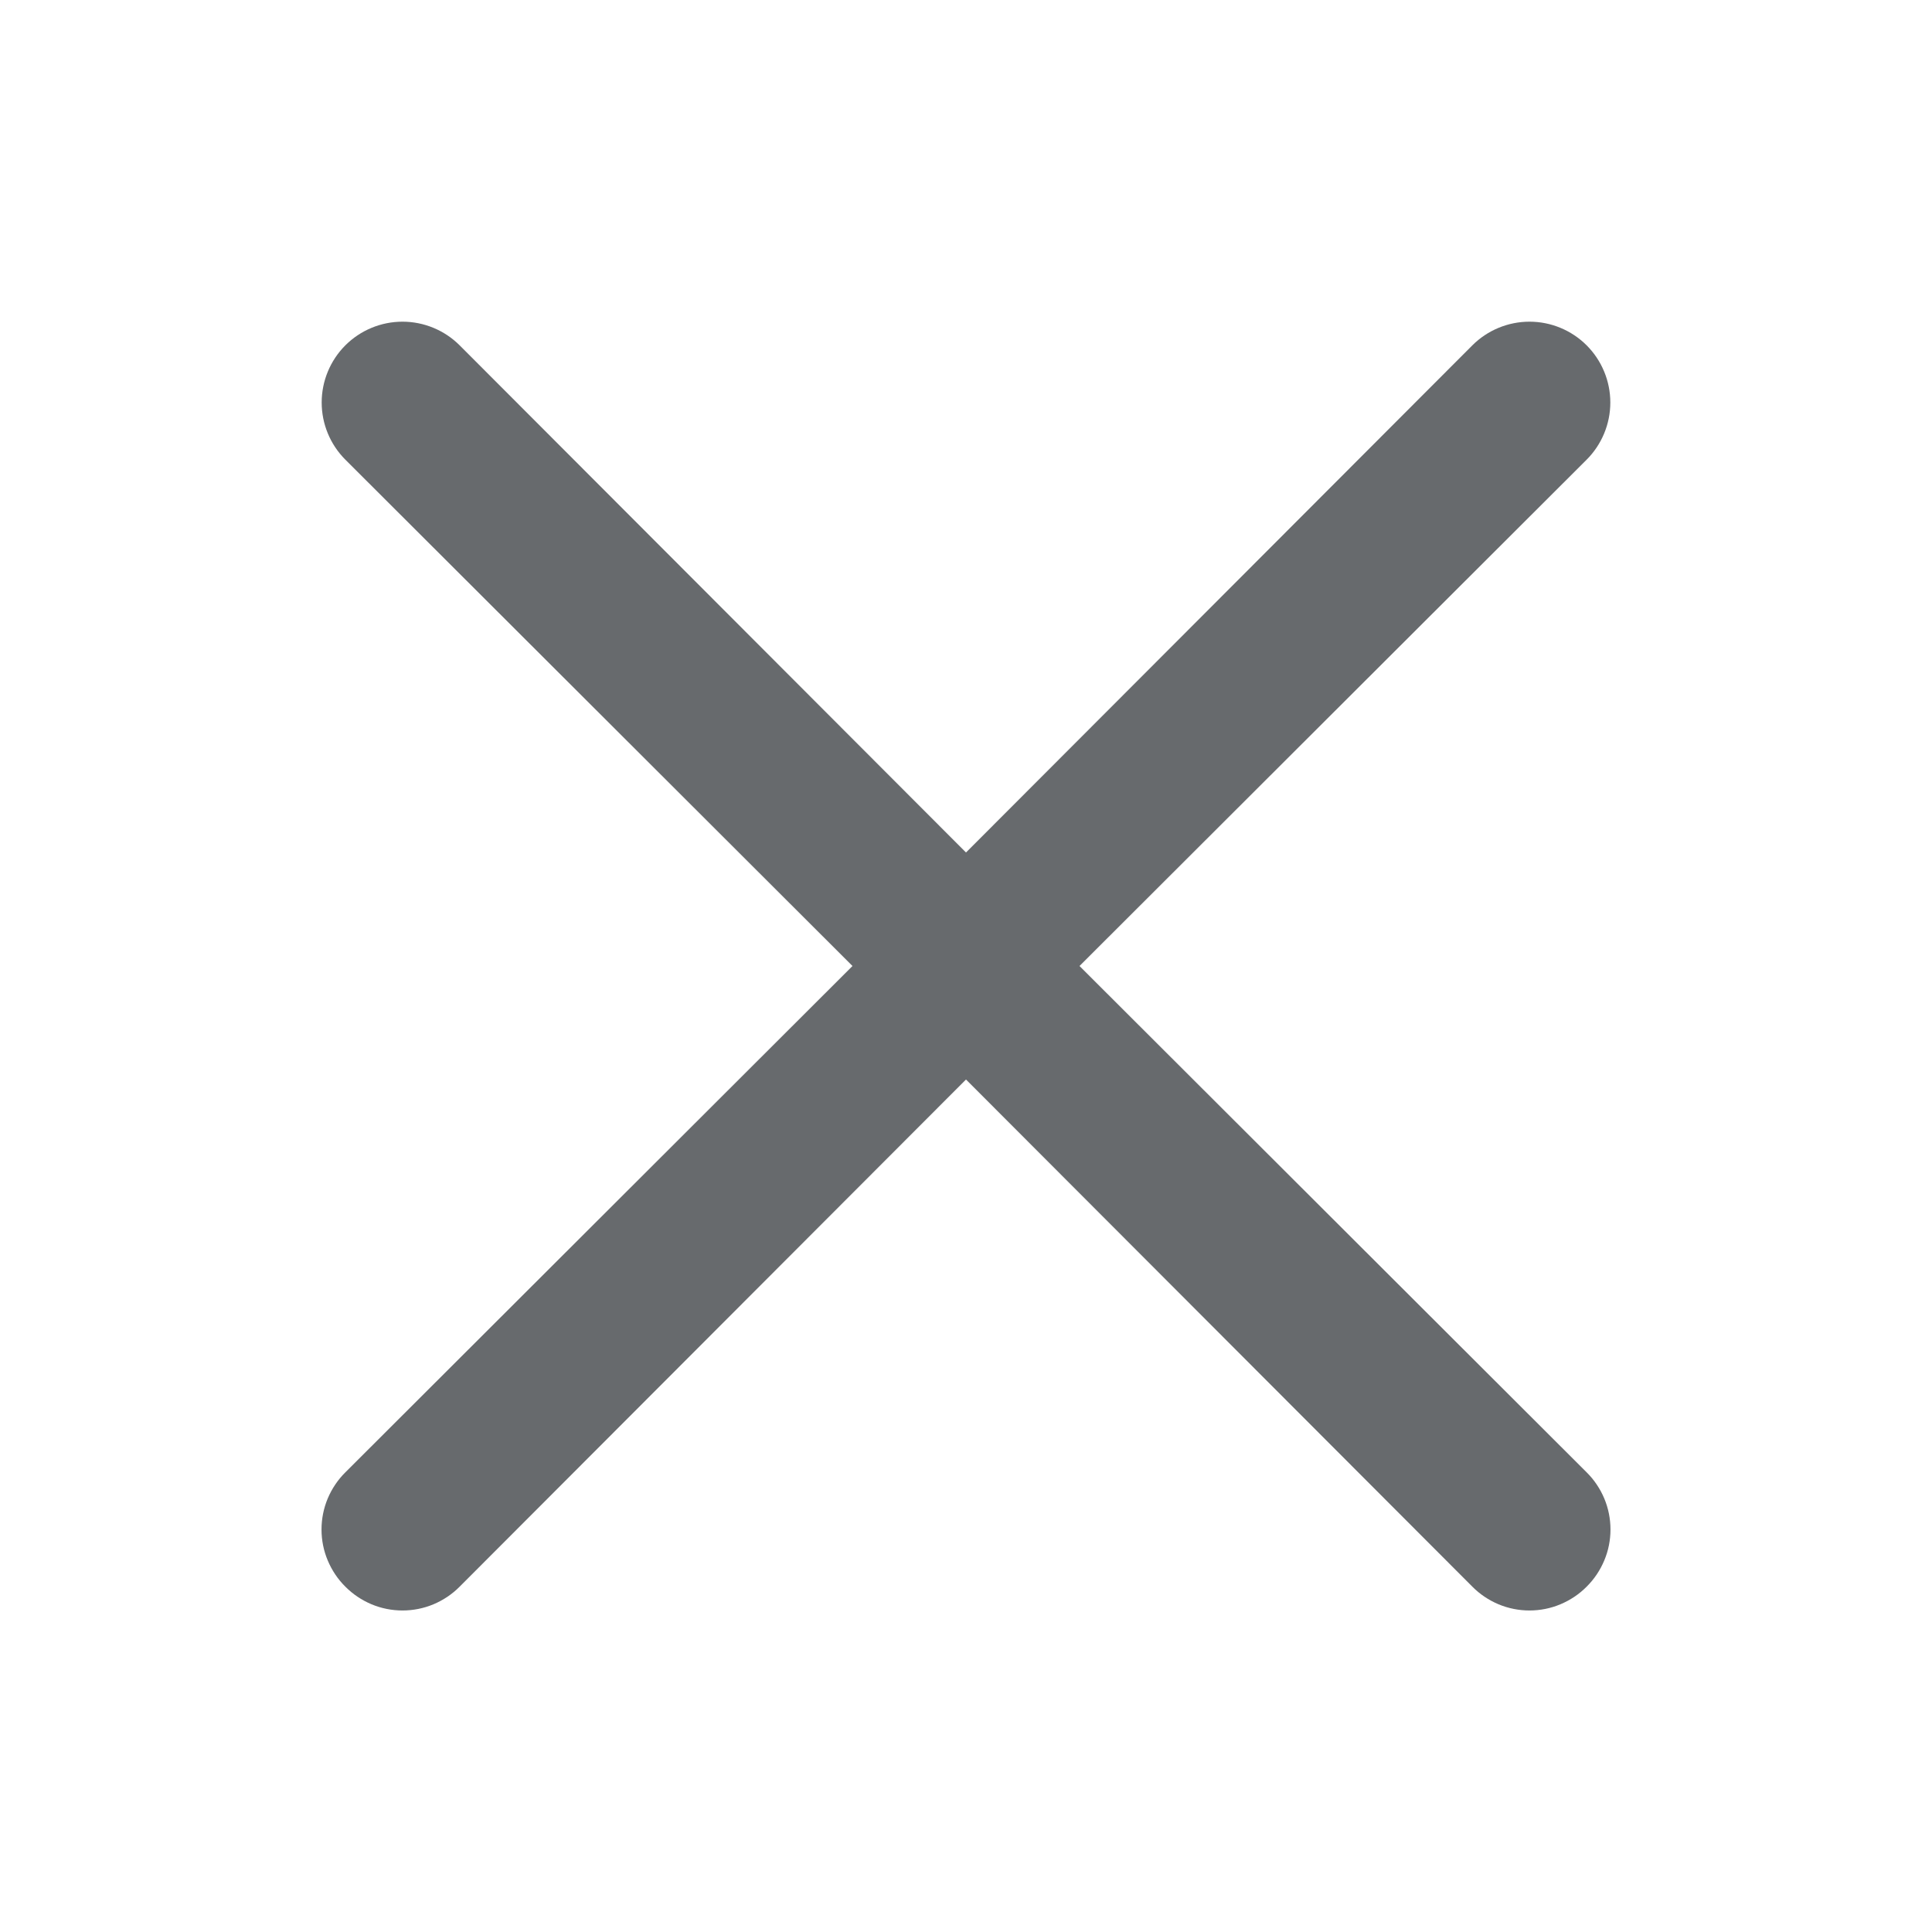
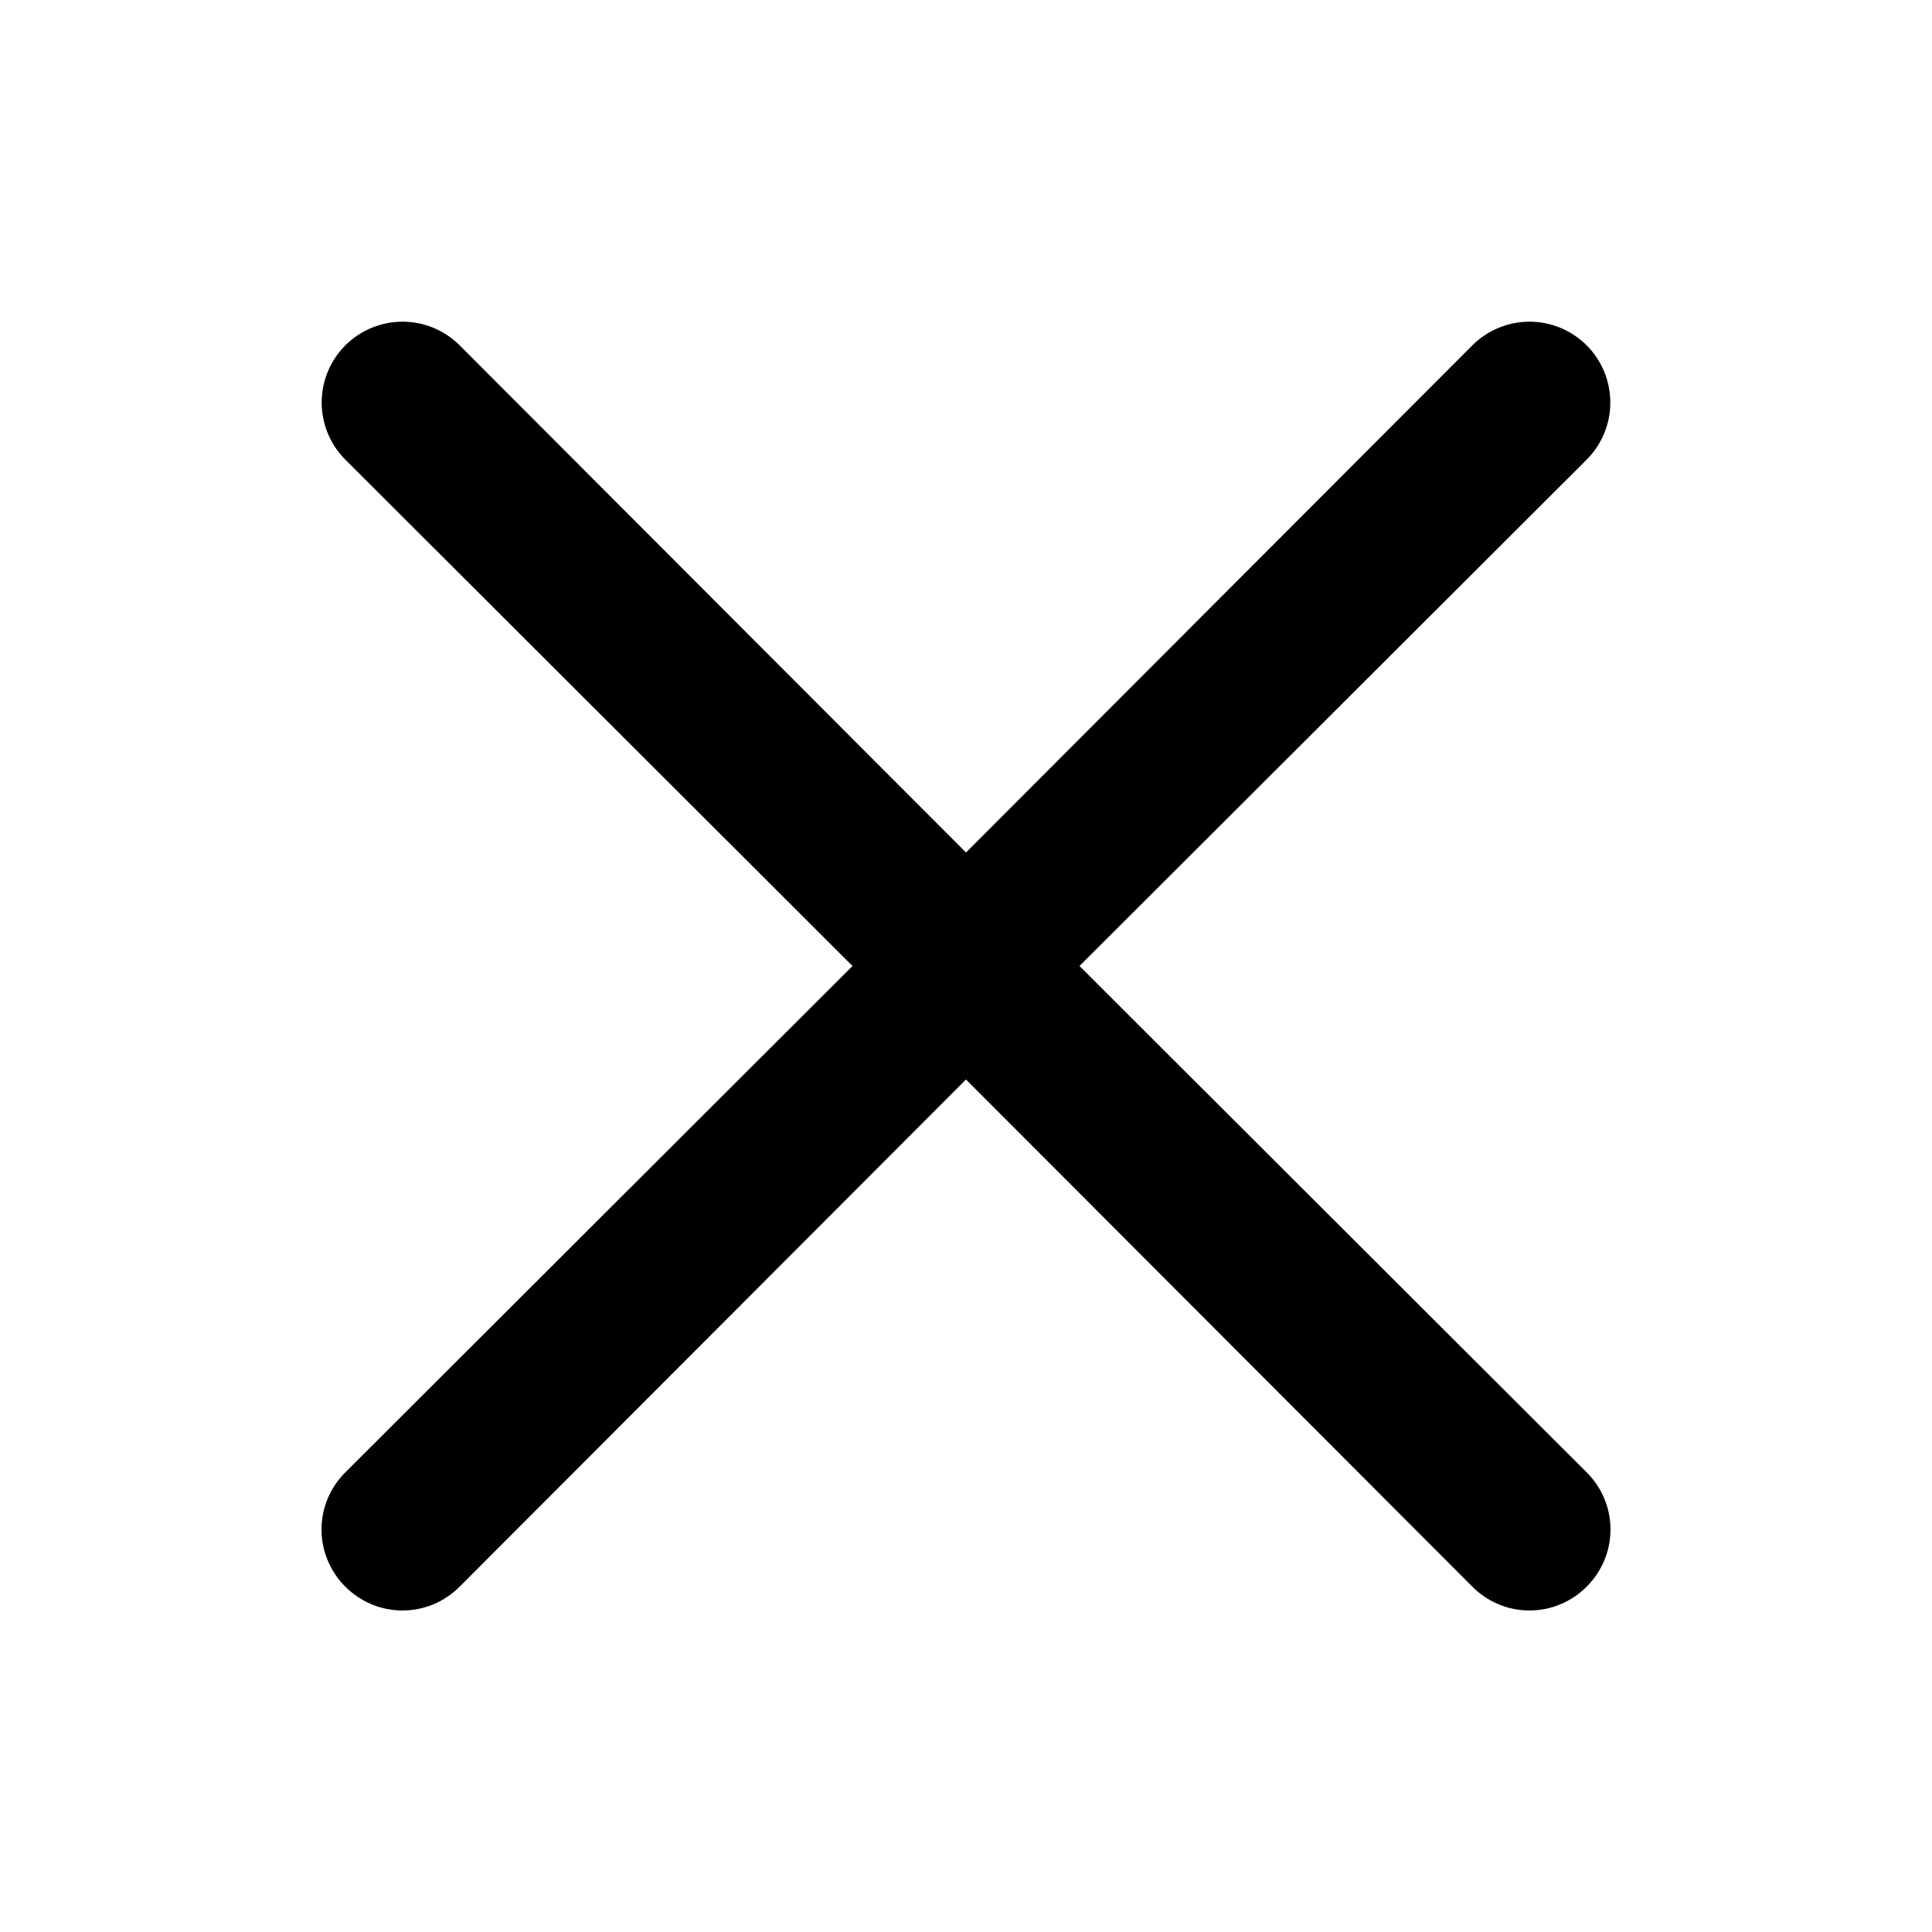
- <svg xmlns="http://www.w3.org/2000/svg" id="close" width="24" height="24" viewBox="0 0 24 24" fill="none">
+ <svg xmlns="http://www.w3.org/2000/svg" id="close" width="24" height="24" viewBox="0 0 24 24">
  <g id="Close / 24 / Outline">
-     <path id="Vector" d="M13.41 12L19.71 5.71C19.898 5.522 20.004 5.266 20.004 5C20.004 4.734 19.898 4.478 19.71 4.29C19.522 4.102 19.266 3.996 19 3.996C18.734 3.996 18.478 4.102 18.29 4.29L12 10.59L5.71 4.29C5.522 4.102 5.266 3.996 5 3.996C4.734 3.996 4.478 4.102 4.29 4.29C4.102 4.478 3.996 4.734 3.996 5C3.996 5.266 4.102 5.522 4.29 5.71L10.59 12L4.29 18.29C4.196 18.383 4.122 18.494 4.071 18.615C4.02 18.737 3.994 18.868 3.994 19C3.994 19.132 4.02 19.263 4.071 19.384C4.122 19.506 4.196 19.617 4.29 19.71C4.383 19.804 4.494 19.878 4.615 19.929C4.737 19.98 4.868 20.006 5 20.006C5.132 20.006 5.263 19.98 5.385 19.929C5.506 19.878 5.617 19.804 5.71 19.71L12 13.41L18.29 19.71C18.383 19.804 18.494 19.878 18.615 19.929C18.737 19.98 18.868 20.006 19 20.006C19.132 20.006 19.263 19.98 19.384 19.929C19.506 19.878 19.617 19.804 19.71 19.71C19.804 19.617 19.878 19.506 19.929 19.384C19.98 19.263 20.006 19.132 20.006 19C20.006 18.868 19.98 18.737 19.929 18.615C19.878 18.494 19.804 18.383 19.71 18.29L13.41 12Z" fill="#676A6D" />
+     <path id="Vector" d="M13.41 12L19.71 5.71C19.898 5.522 20.004 5.266 20.004 5C20.004 4.734 19.898 4.478 19.71 4.29C19.522 4.102 19.266 3.996 19 3.996C18.734 3.996 18.478 4.102 18.29 4.29L12 10.59L5.71 4.29C5.522 4.102 5.266 3.996 5 3.996C4.734 3.996 4.478 4.102 4.29 4.29C4.102 4.478 3.996 4.734 3.996 5C3.996 5.266 4.102 5.522 4.29 5.71L10.59 12L4.29 18.29C4.196 18.383 4.122 18.494 4.071 18.615C4.02 18.737 3.994 18.868 3.994 19C3.994 19.132 4.02 19.263 4.071 19.384C4.122 19.506 4.196 19.617 4.29 19.71C4.383 19.804 4.494 19.878 4.615 19.929C4.737 19.98 4.868 20.006 5 20.006C5.132 20.006 5.263 19.98 5.385 19.929C5.506 19.878 5.617 19.804 5.71 19.71L12 13.41L18.29 19.71C18.383 19.804 18.494 19.878 18.615 19.929C18.737 19.98 18.868 20.006 19 20.006C19.132 20.006 19.263 19.98 19.384 19.929C19.506 19.878 19.617 19.804 19.71 19.71C19.804 19.617 19.878 19.506 19.929 19.384C19.98 19.263 20.006 19.132 20.006 19C20.006 18.868 19.98 18.737 19.929 18.615C19.878 18.494 19.804 18.383 19.71 18.29L13.41 12Z" />
  </g>
</svg>
